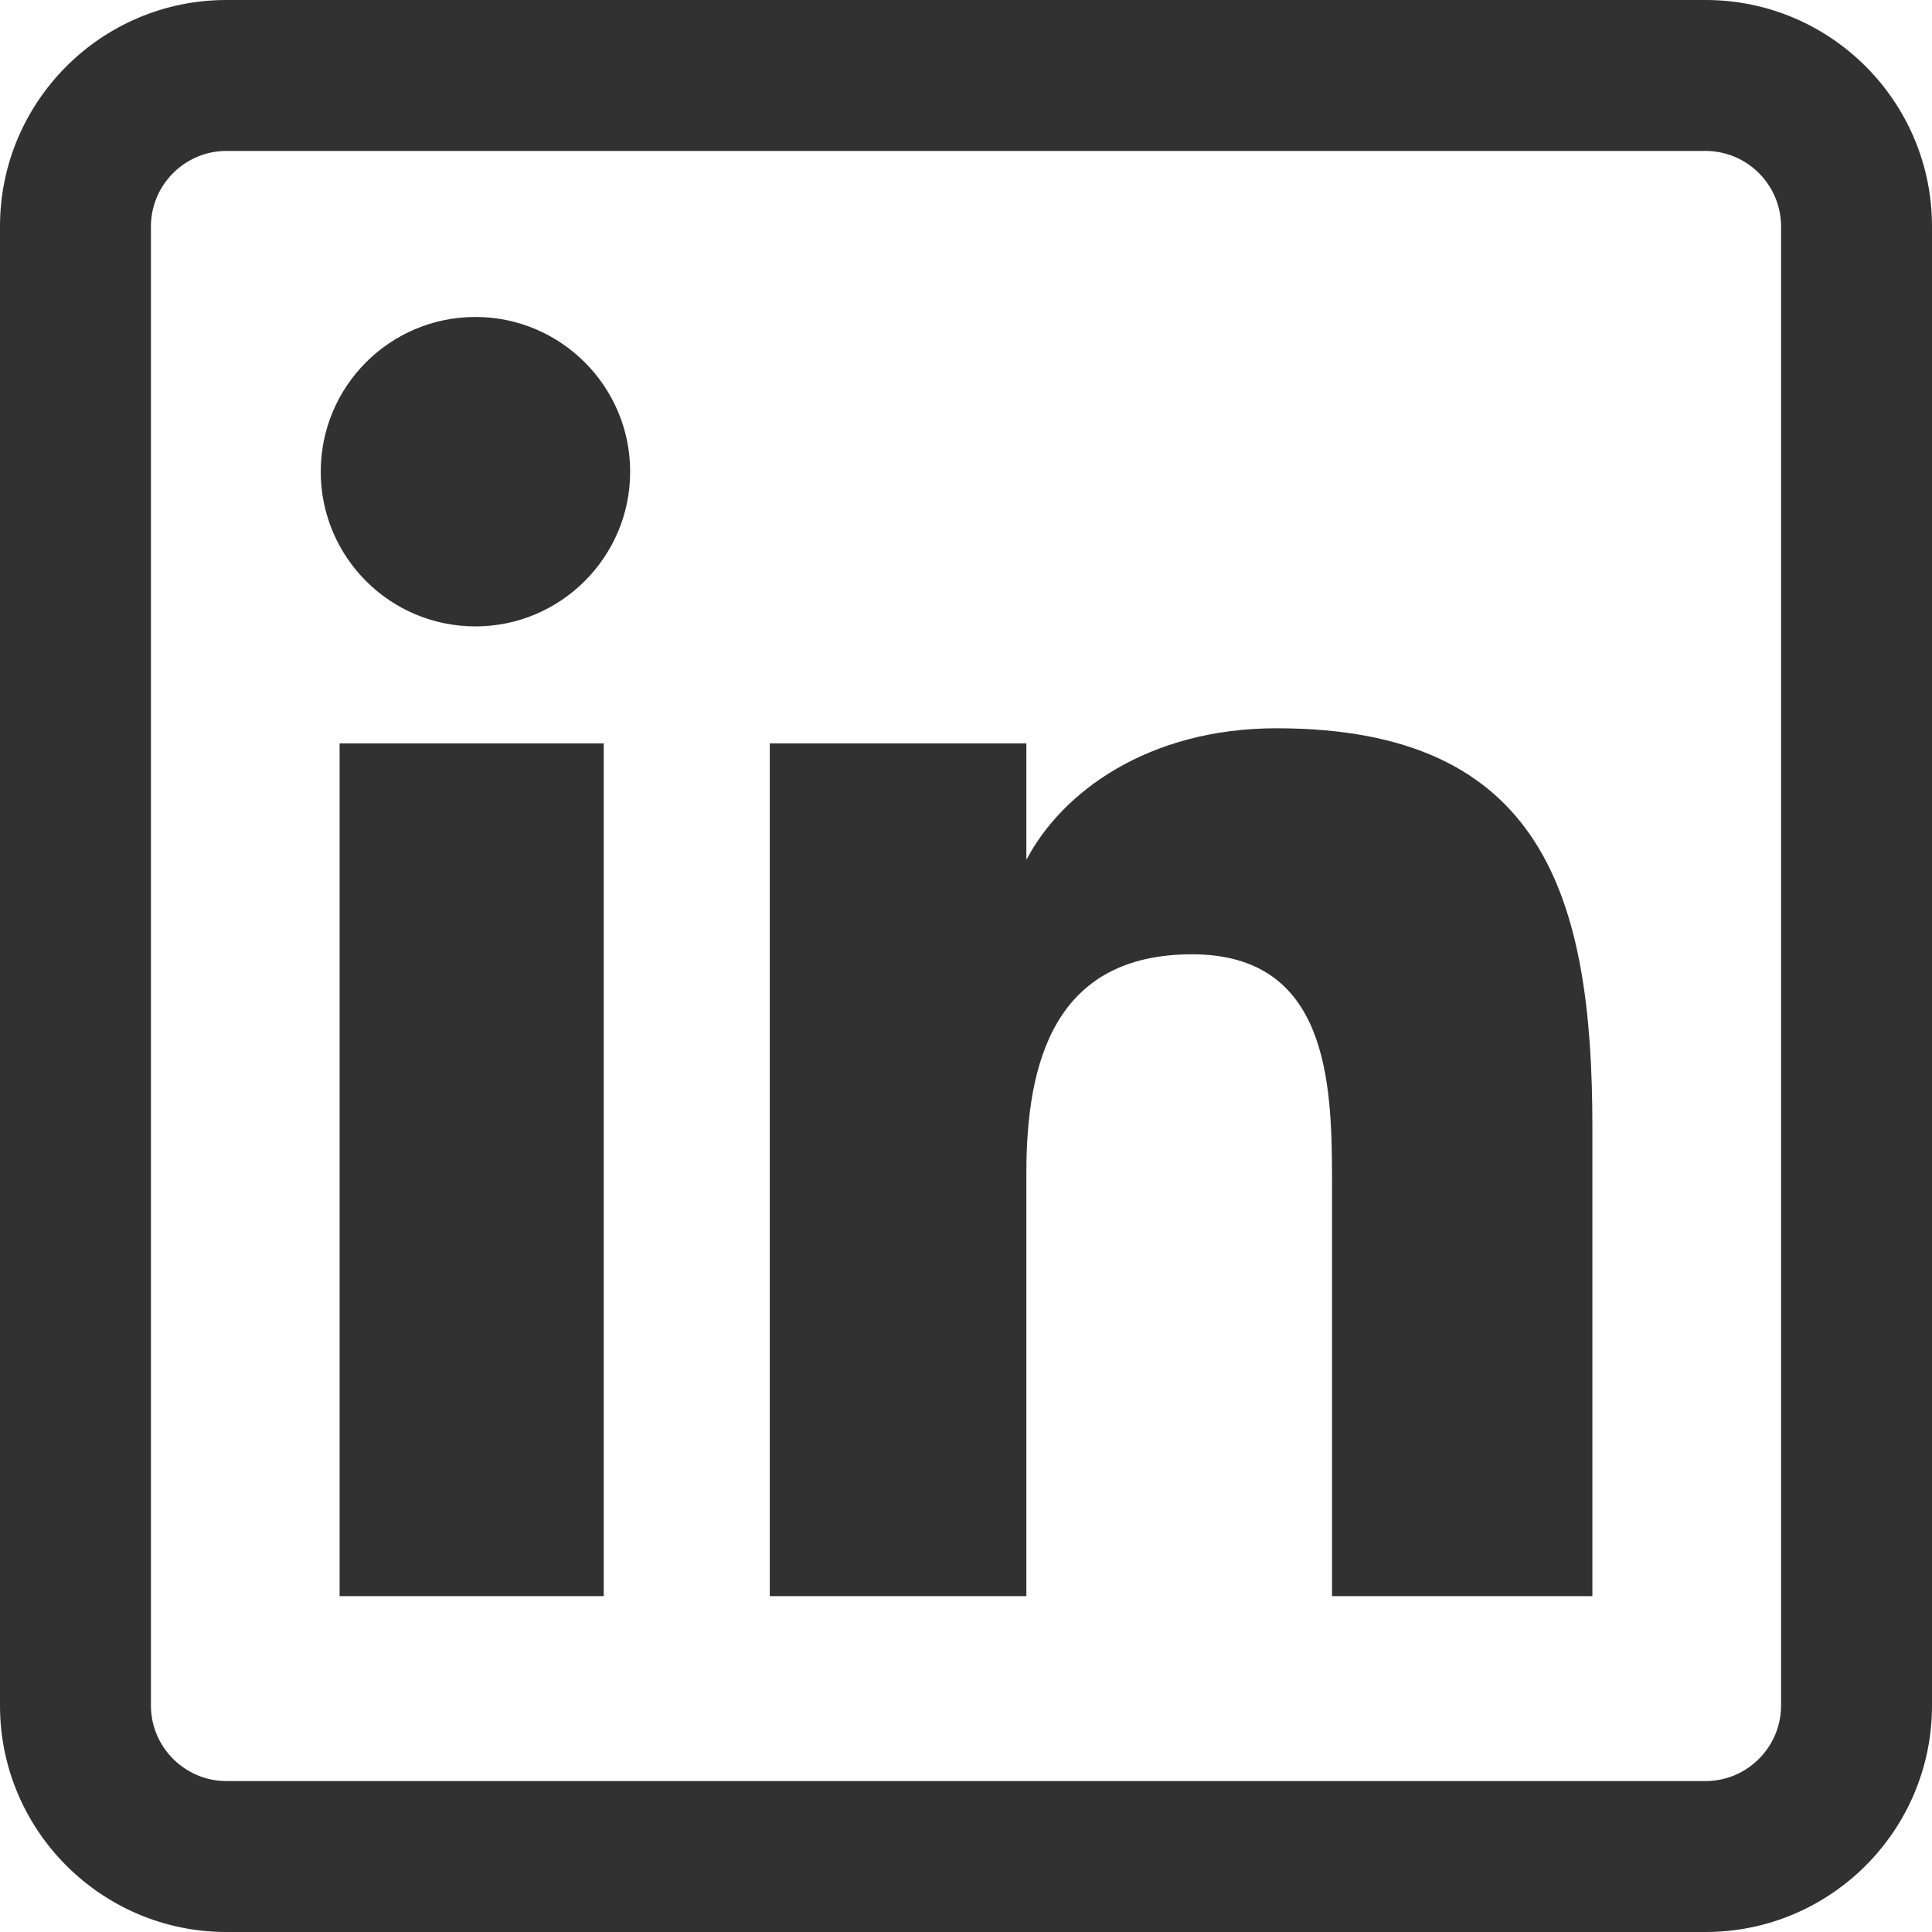
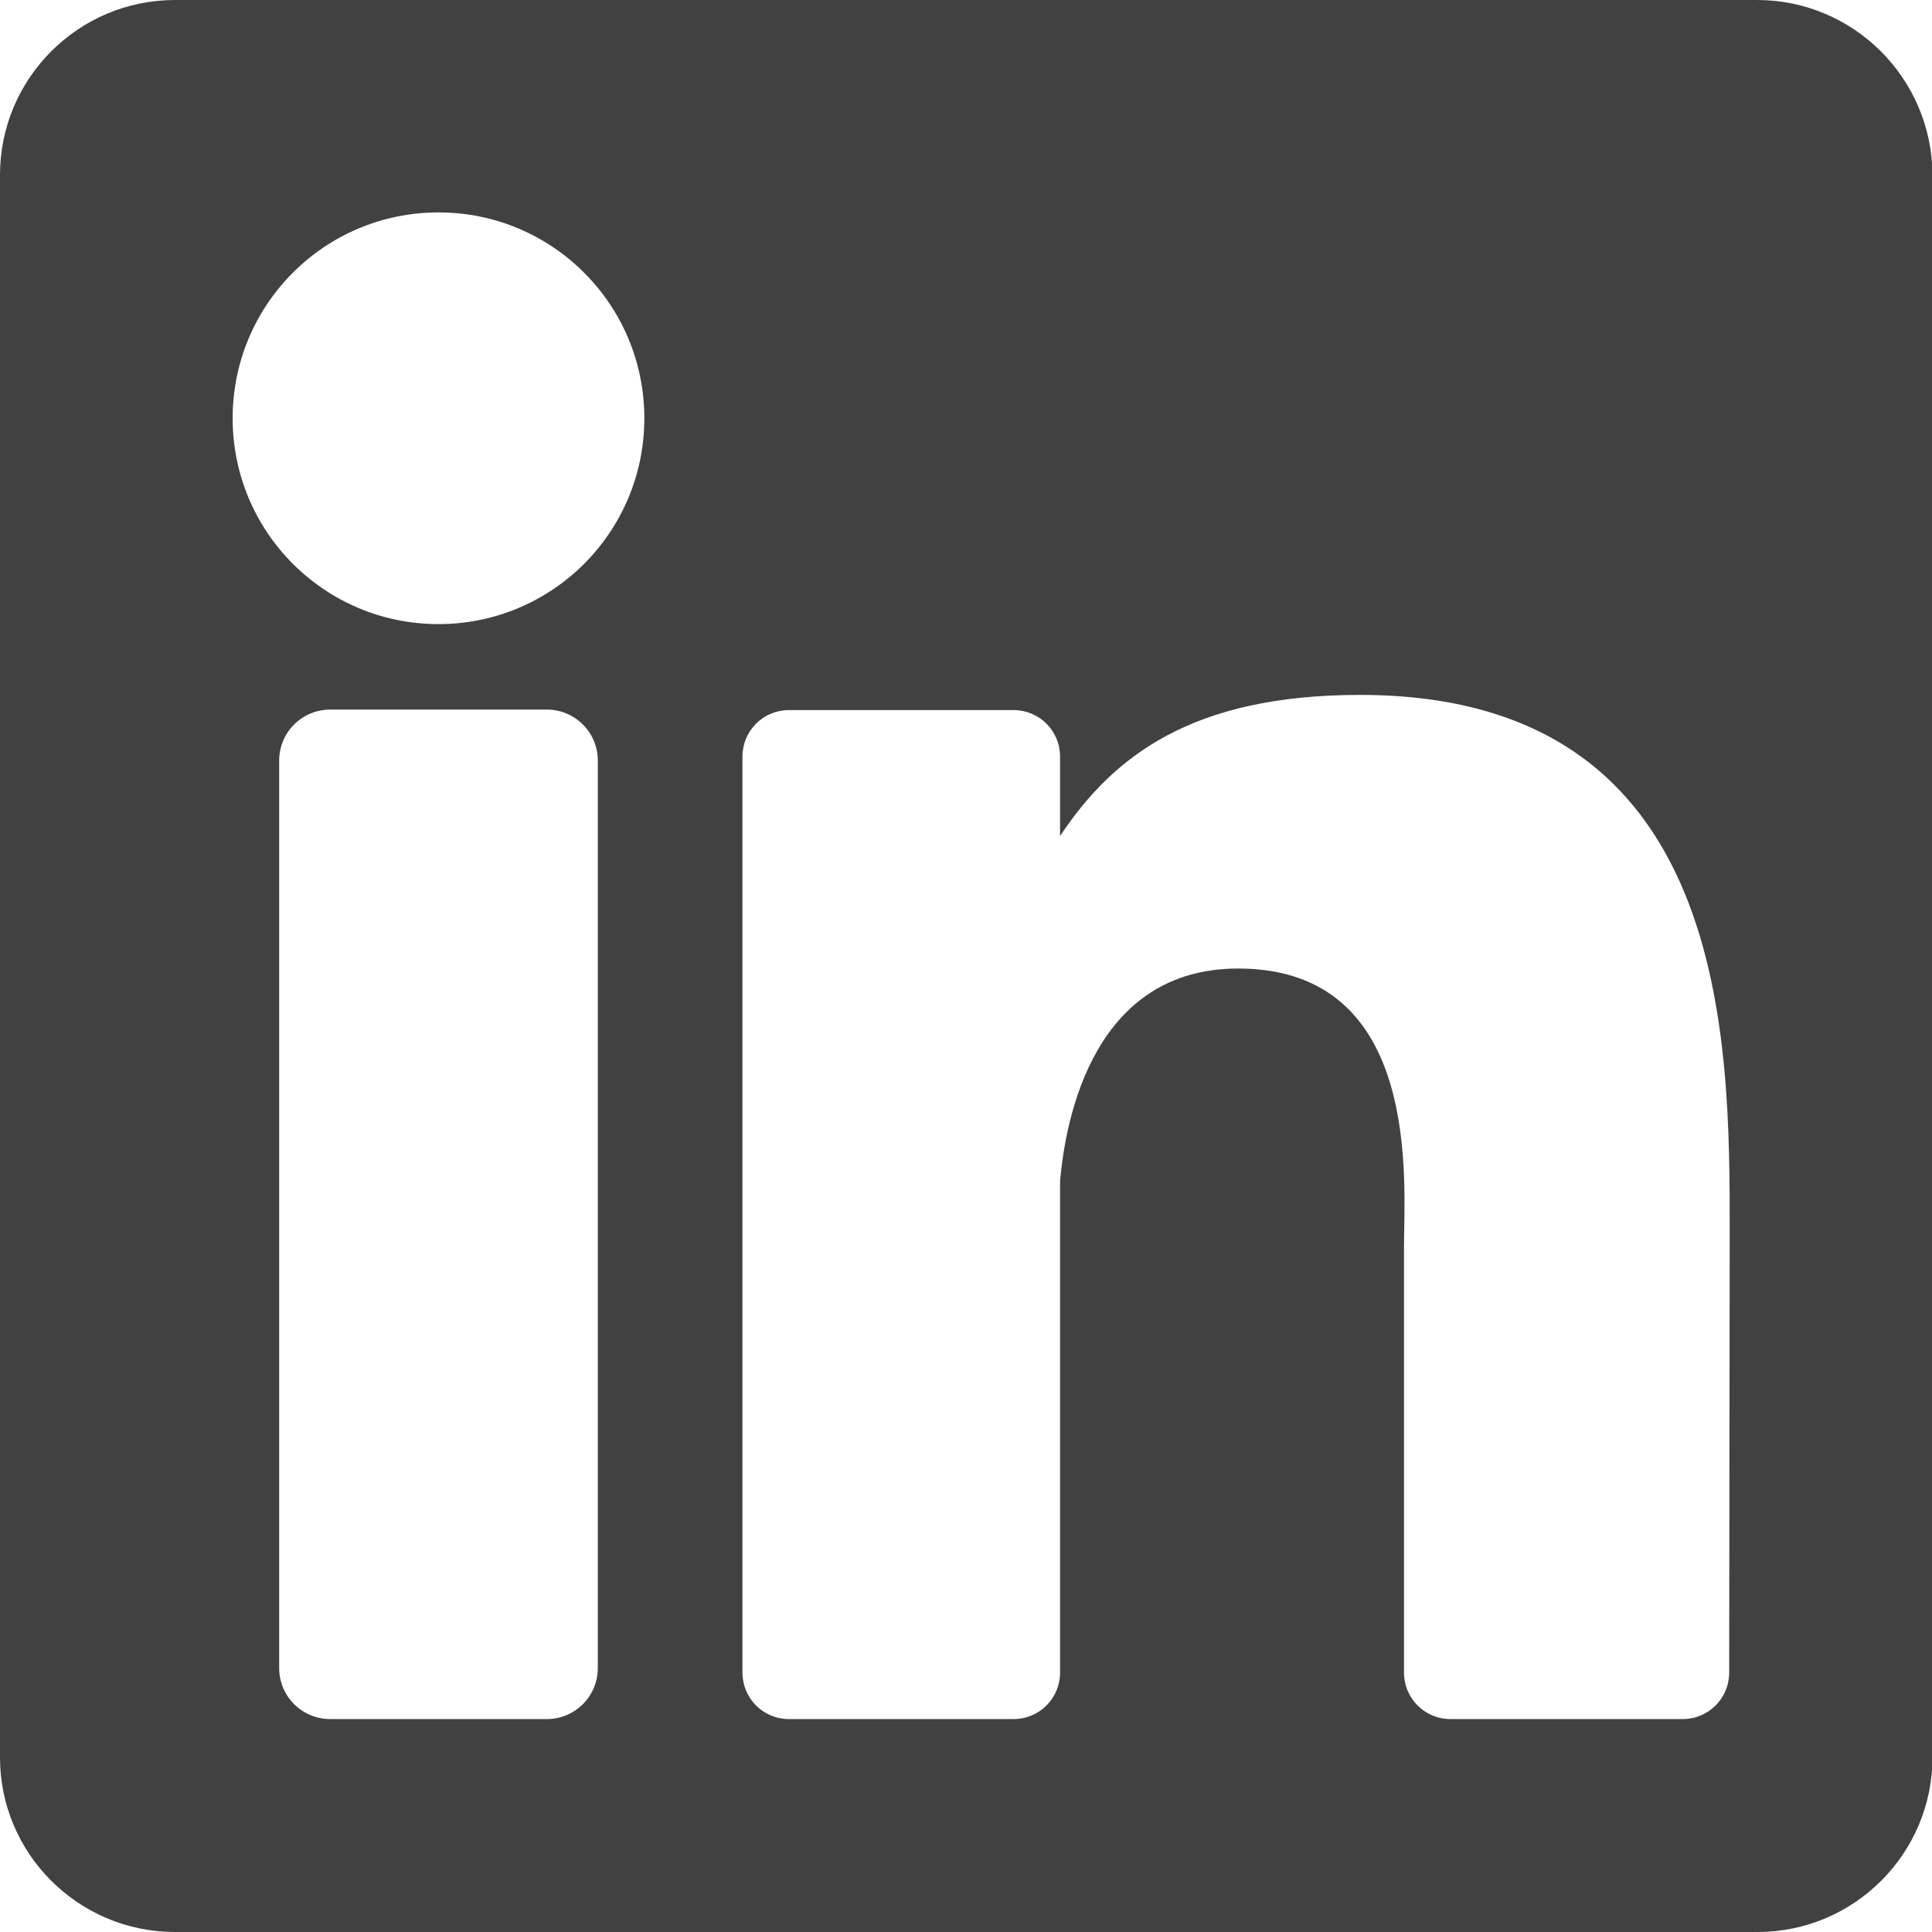
- <svg xmlns="http://www.w3.org/2000/svg" version="1.1" id="Layer_1" x="0px" y="0px" viewBox="0 0 512 512" style="enable-background:new 0 0 512 512;" xml:space="preserve">
+ <svg xmlns="http://www.w3.org/2000/svg" version="1.1" id="Layer_1" x="0px" y="0px" viewBox="0 0 382 382" style="enable-background:new 0 0 382 382;" xml:space="preserve">
  <style type="text/css">
- 	.st0{fill:#313131;}
+ 	.st0{fill:#414141;}
</style>
-   <path class="st0" d="M160,423H90V197h70V423z M167,125c0-22.6-18.4-41-41-41c-22.7,0-41,18.4-41,41c0,22.6,18.3,41,41,41  C148.6,166,167,147.6,167,125z M422,298.7C422,238,409.2,193,338.3,193c-34.1,0-56.9,17-66.2,34.7H272V197h-68v226h68V310.8  c0-29.4,7.5-57.9,43.9-57.9c35.9,0,37.1,33.6,37.1,59.7V423h69V298.7z M512,452V60c0-33.1-26.9-60-60-60H60C26.9,0,0,26.9,0,60v392  c0,33.1,26.9,60,60,60h392C485.1,512,512,485.1,512,452z M452,40c11,0,20,9,20,20v392c0,11-9,20-20,20H60c-11,0-20-9-20-20V60  c0-11,9-20,20-20H452z" />
+   <path class="st0" d="M347.4,0H34.6C15.5,0,0,15.5,0,34.6v312.9C0,366.5,15.5,382,34.6,382h312.9c19.1,0,34.6-15.5,34.6-34.6V34.6  C382,15.5,366.5,0,347.4,0z M118.2,329.8c0,5.6-4.5,10.1-10.1,10.1H65.3c-5.6,0-10.1-4.5-10.1-10.1V150.4c0-5.6,4.5-10.1,10.1-10.1  h42.8c5.6,0,10.1,4.5,10.1,10.1V329.8z M86.7,123.4c-22.5,0-40.7-18.2-40.7-40.7s18.2-40.7,40.7-40.7s40.7,18.2,40.7,40.7  S109.2,123.4,86.7,123.4z M341.9,330.7c0,5.1-4.1,9.2-9.2,9.2h-45.9c-5.1,0-9.2-4.1-9.2-9.2v-84.2c0-12.6,3.7-55-32.8-55  c-28.3,0-34.1,29.1-35.2,42.1v97.1c0,5.1-4.1,9.2-9.2,9.2h-44.4c-5.1,0-9.2-4.1-9.2-9.2V149.6c0-5.1,4.1-9.2,9.2-9.2h44.4  c5.1,0,9.2,4.1,9.2,9.2v15.7c10.5-15.8,26.1-27.9,59.3-27.9c73.6,0,73.1,68.7,73.1,106.5L341.9,330.7L341.9,330.7z" />
</svg>
